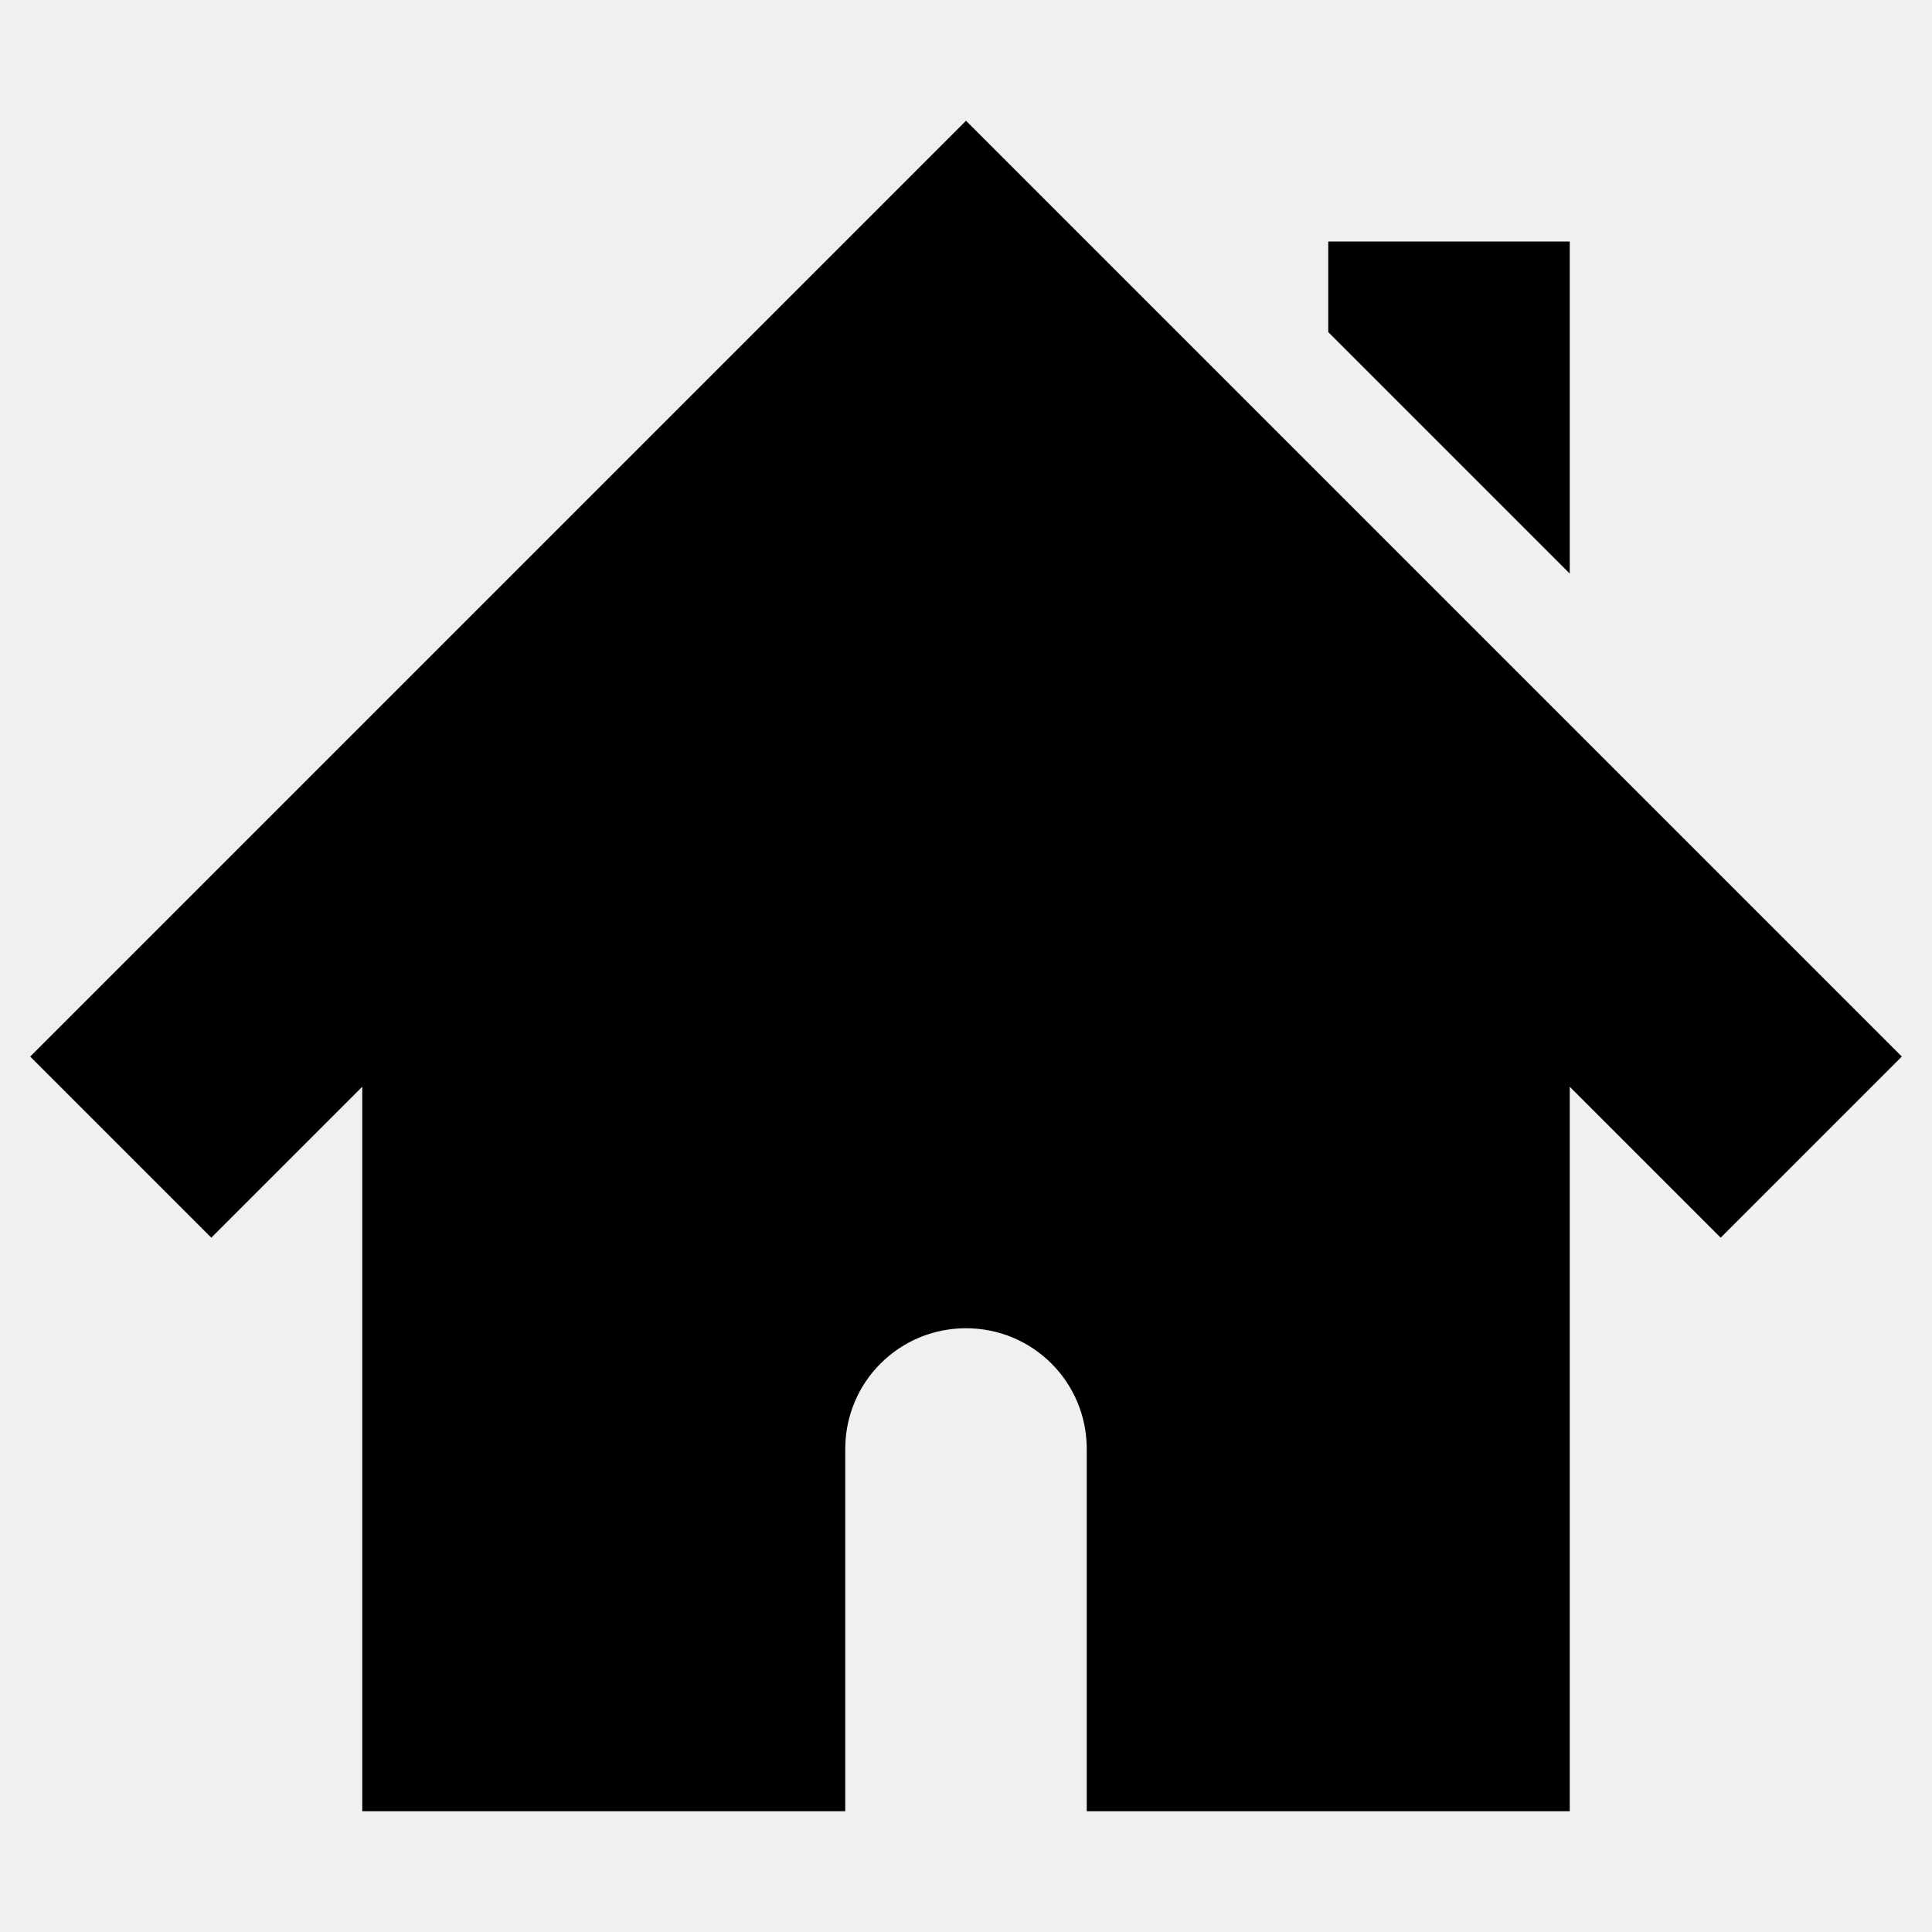
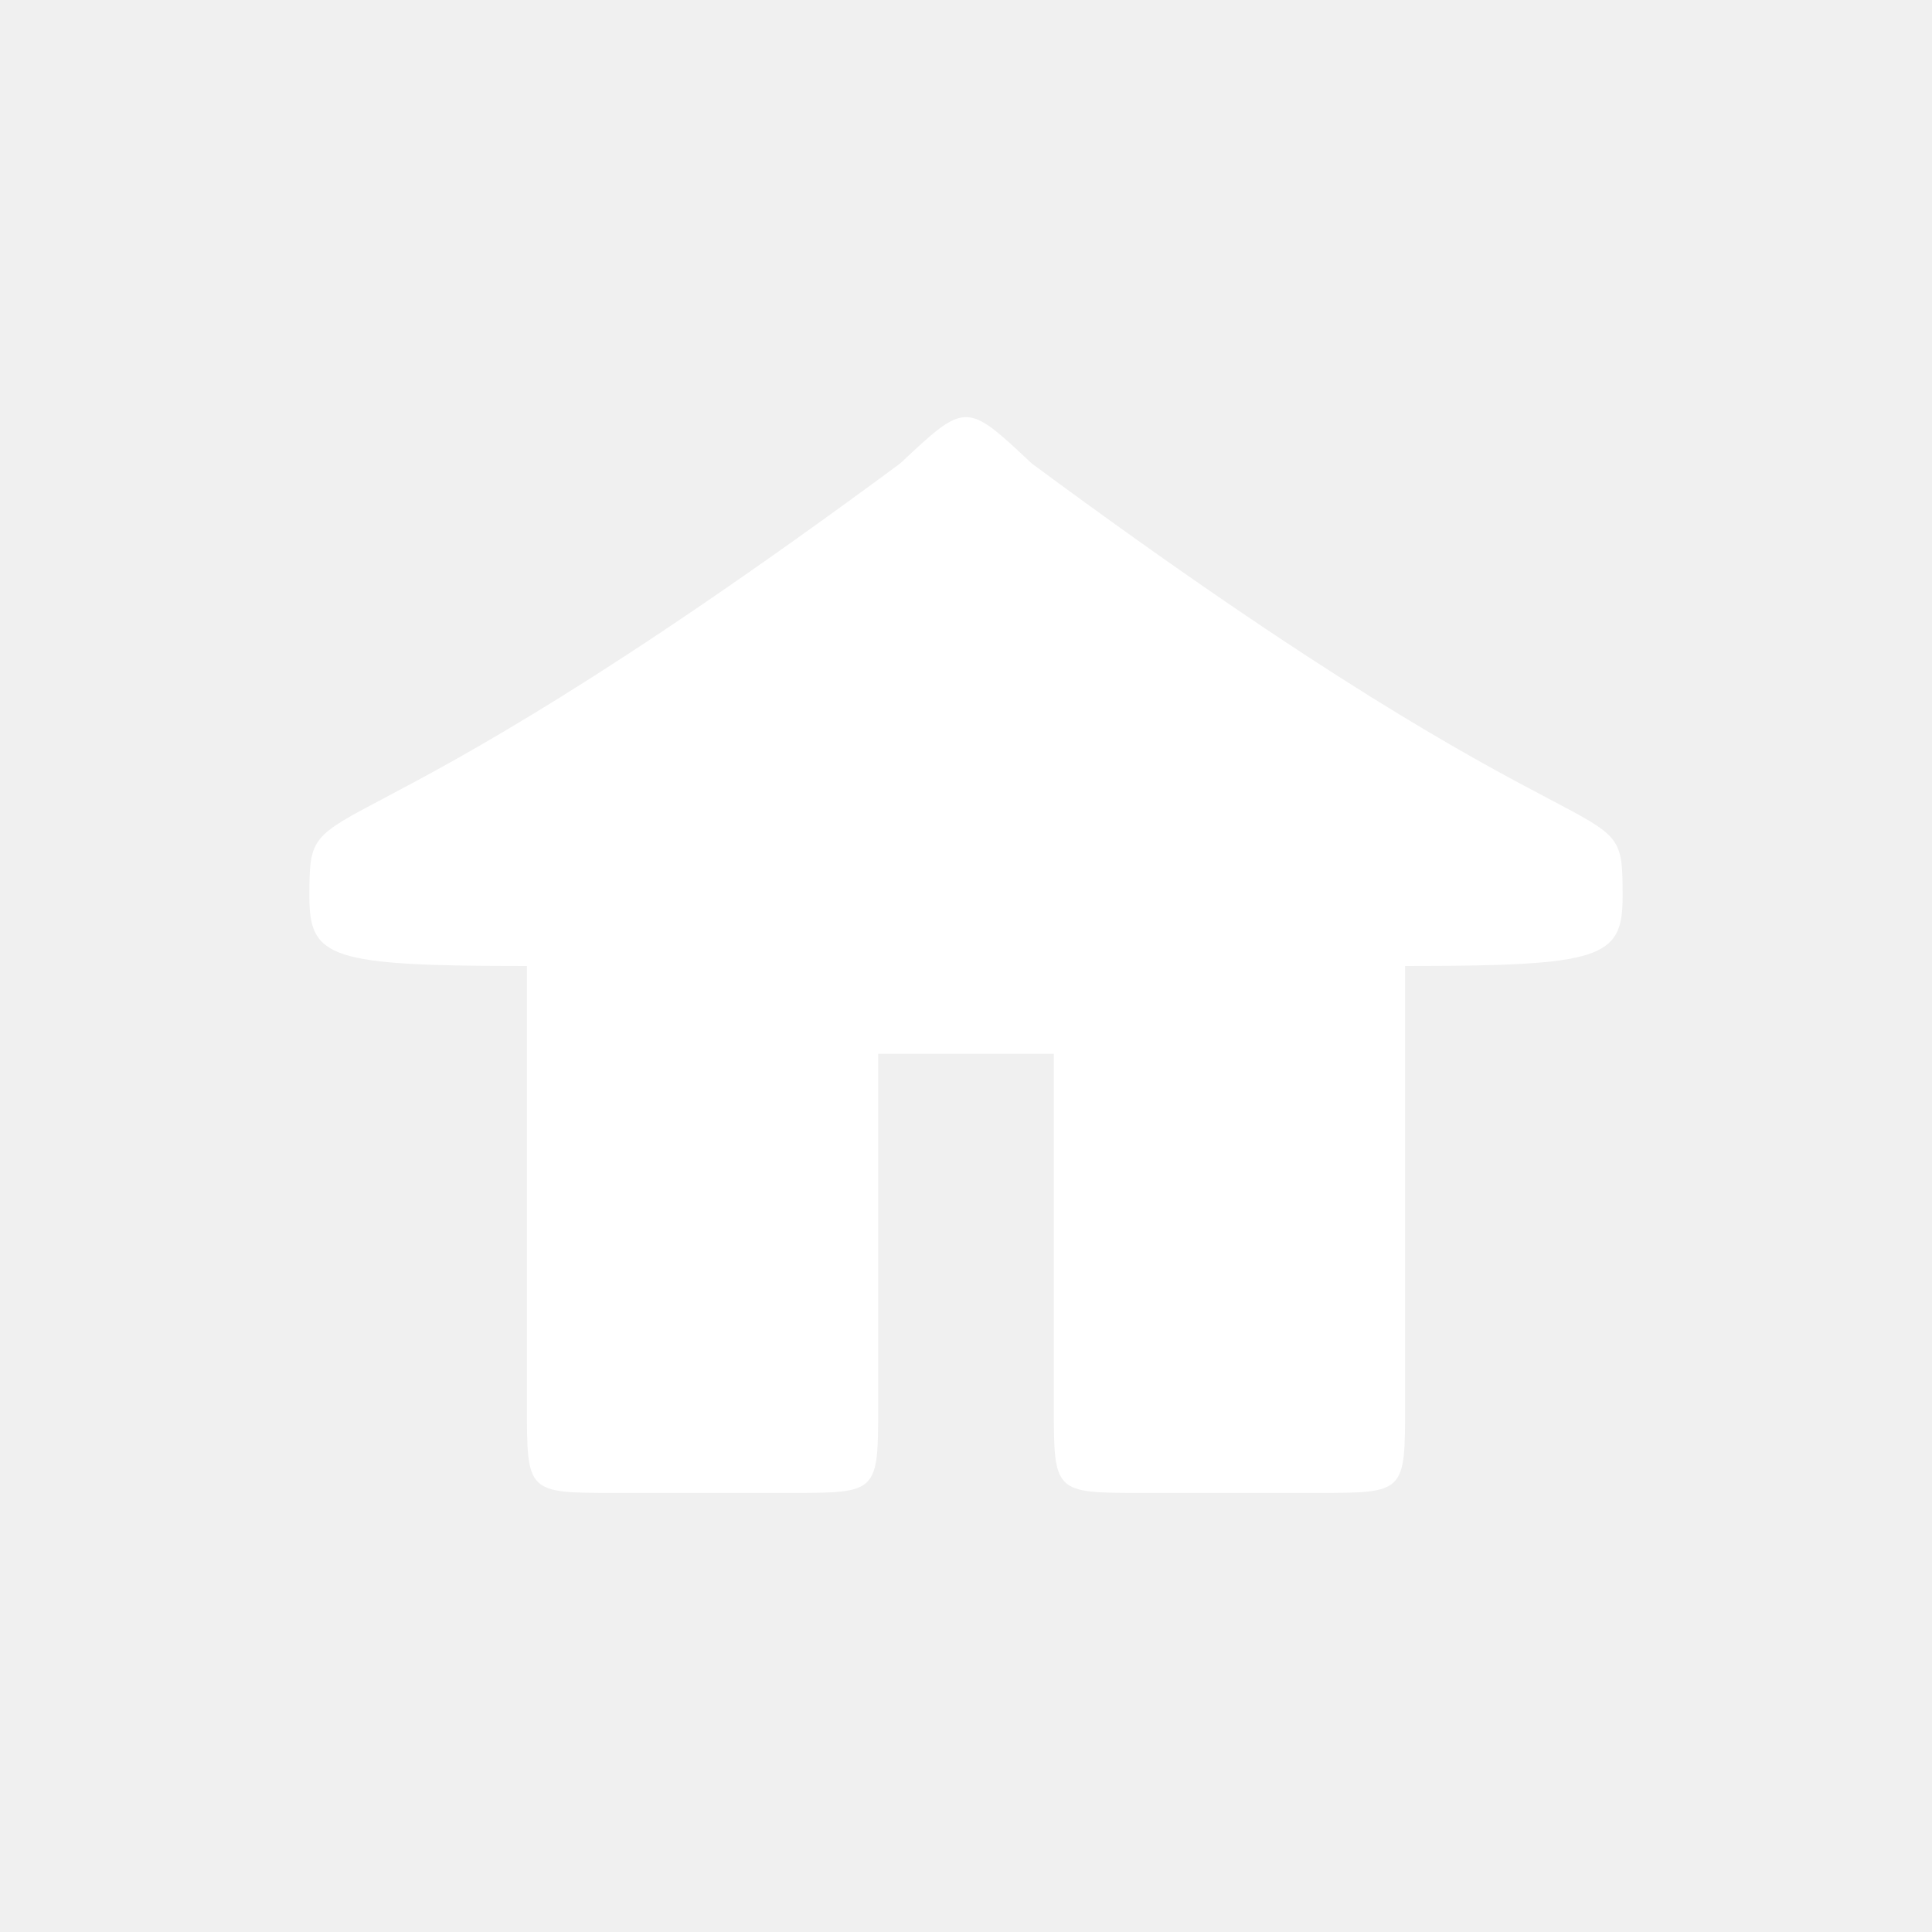
- <svg xmlns="http://www.w3.org/2000/svg" version="1.1" width="16" height="16" id="svg3814">
-   <defs id="defs3816" />
-   <style id="current-color-scheme" type="text/css">.ColorScheme-Text { color:#4d4d4d; }</style>
-   <path d="M 8,1 0.25,8.75 1.75,10.25 3,9 l 0,6 4,0 0,-3 c 0,-0.554 0.446,-1 1,-1 0.554,0 1,0.446 1,1 l 0,3 4,0 0,-6 1.25,1.25 1.5,-1.5 L 8,1 z m 3,1 0,0.75 2,2 L 13,2 11,2 z" id="path2998" style="fill:currentColor;fill-opacity:1;stroke:none" />
+ <svg xmlns="http://www.w3.org/2000/svg" width="22" height="22" viewBox="0 0 22 22" version="1.1">
+   <path d="M 10.251,5.277 C 3.607,10.189 3.523,8.855 3.523,10.209 3.523,10.912 3.757,11 6,11 l 0,5 c 0,1 0,1 1,1 l 2,0 c 1,0 1,0 1,-1 l 0,-4 c 1.247,0 0.753,0 2,0 l 0,4 c 0,1 0,1 1,1 l 2,0 c 1,0 1,0 1,-1 l 0,-5 c 2.243,0 2.477,-0.088 2.477,-0.791 0,-1.357 -0.055,0.003 -6.729,-4.932 C 11,4.574 11,4.574 10.251,5.277 Z" style="fill:#ffffff;fill-opacity:1" />
</svg>
